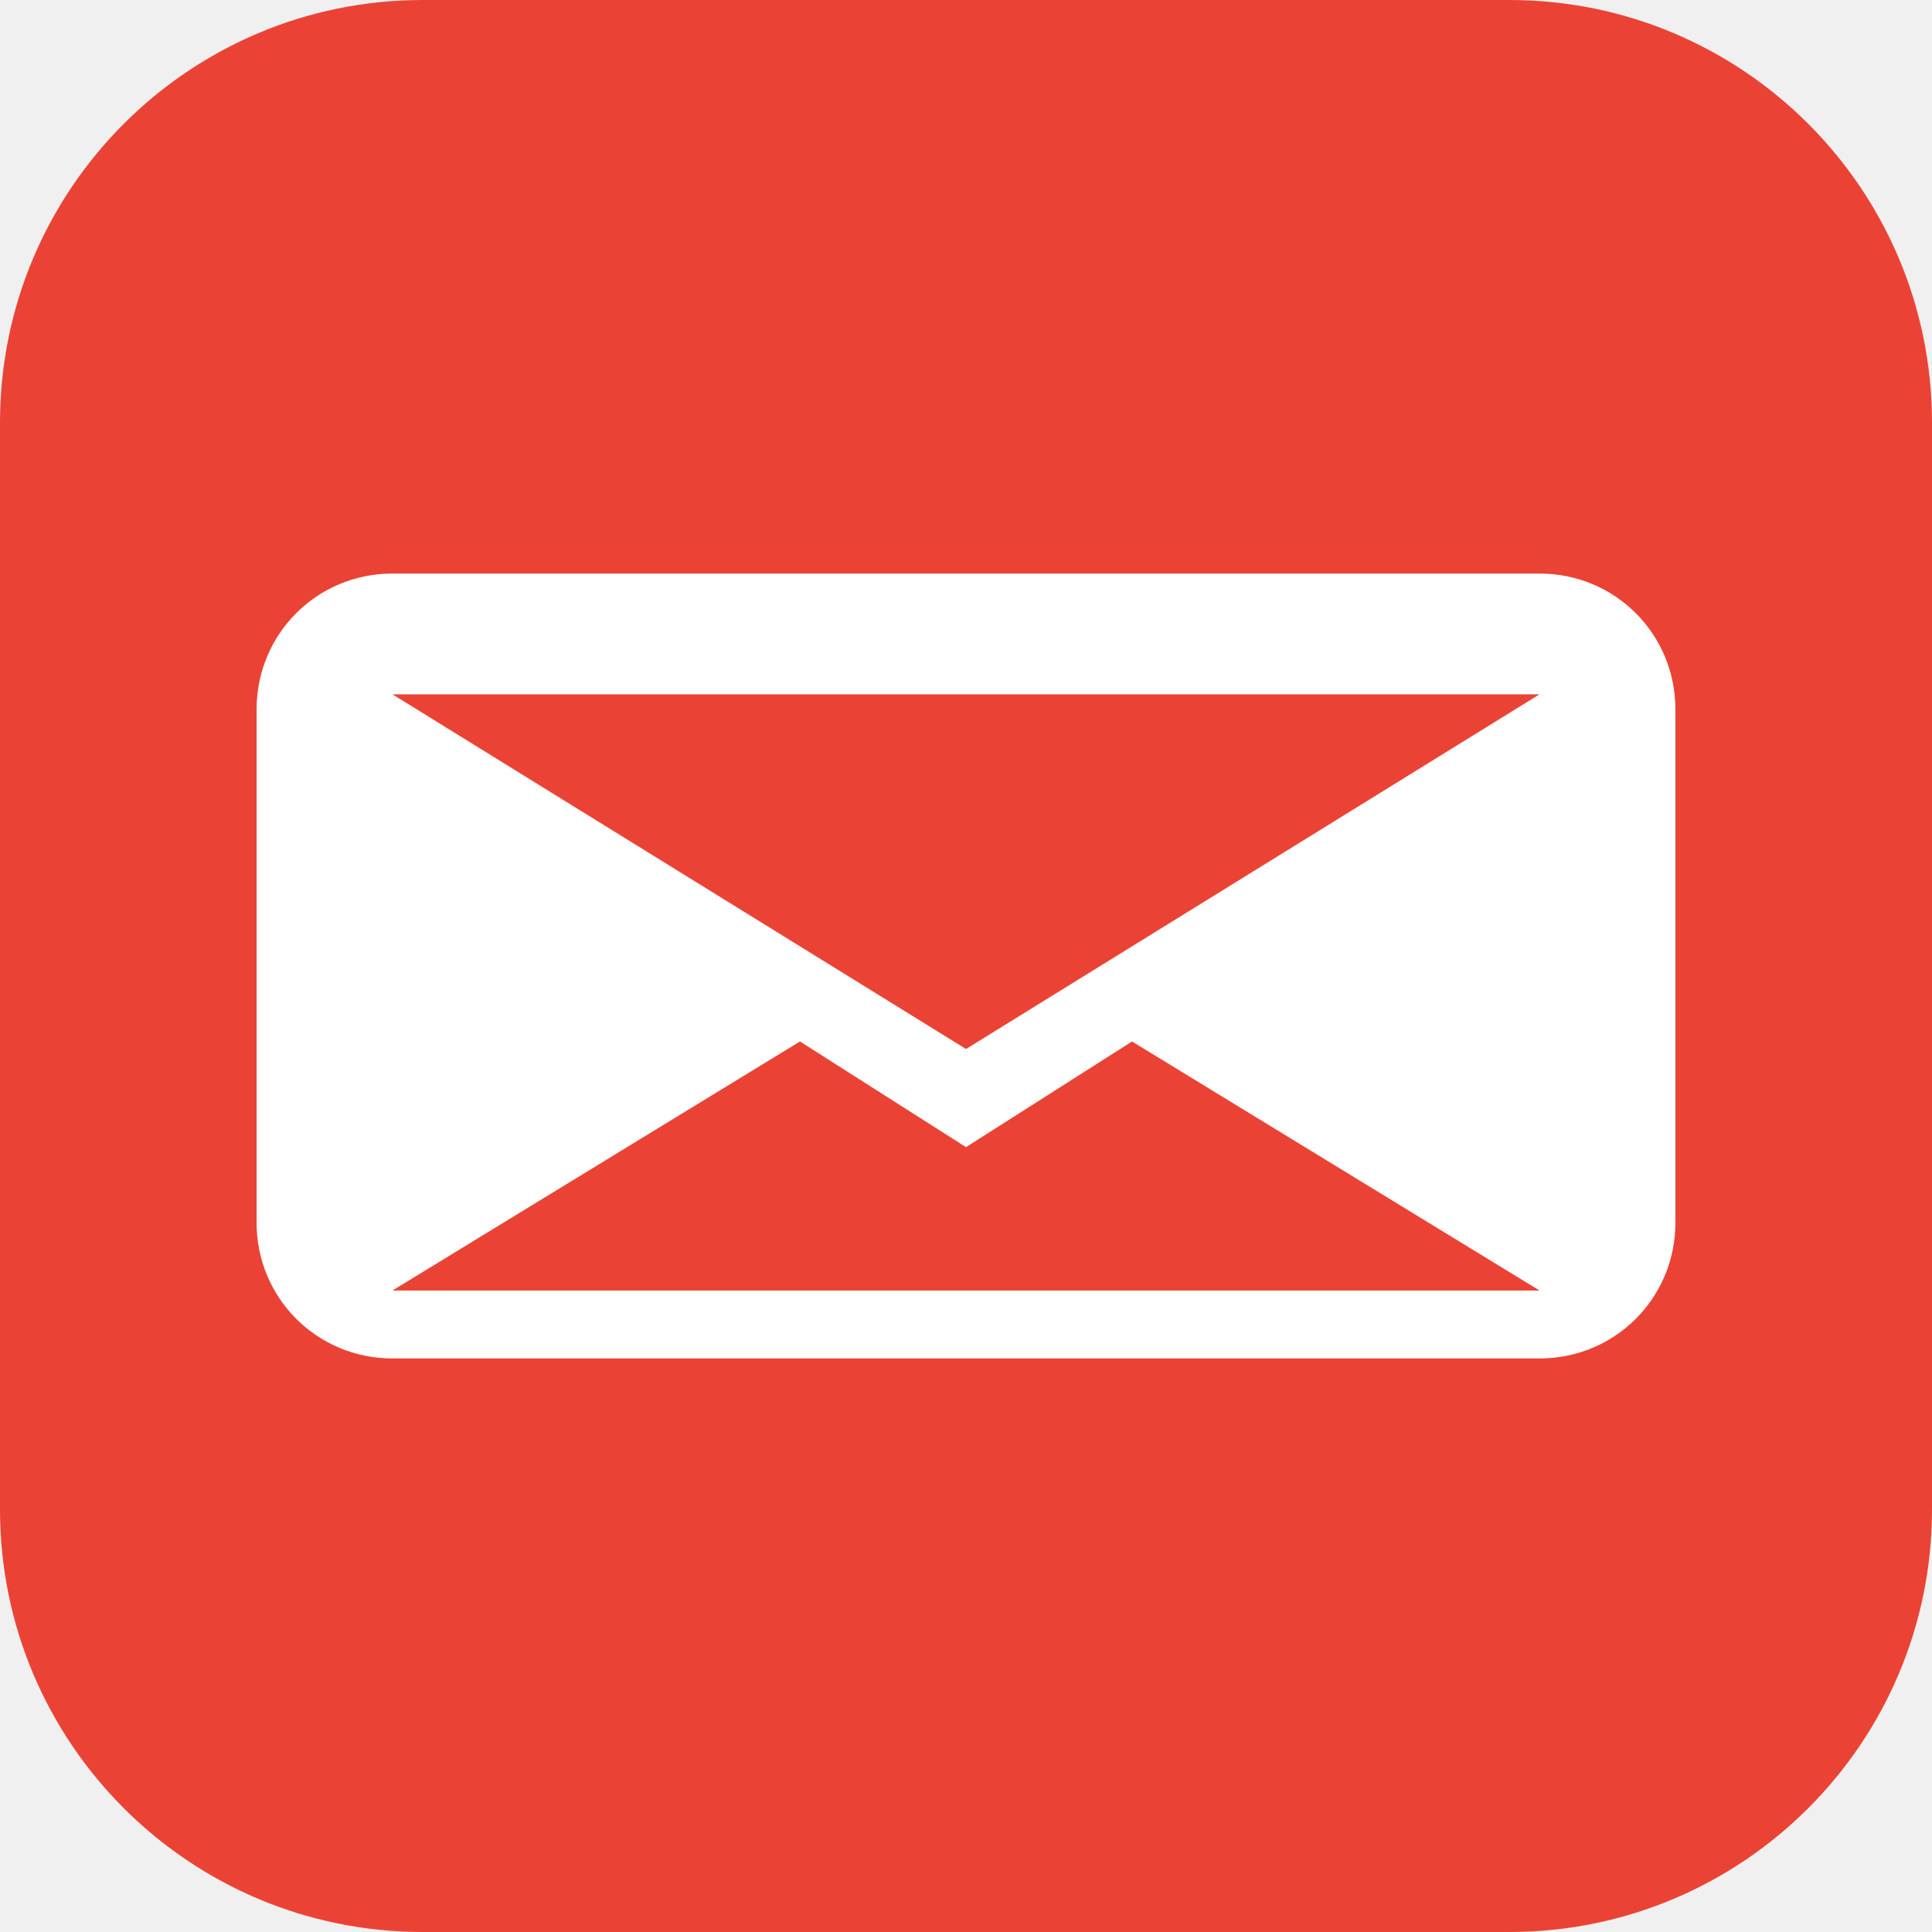
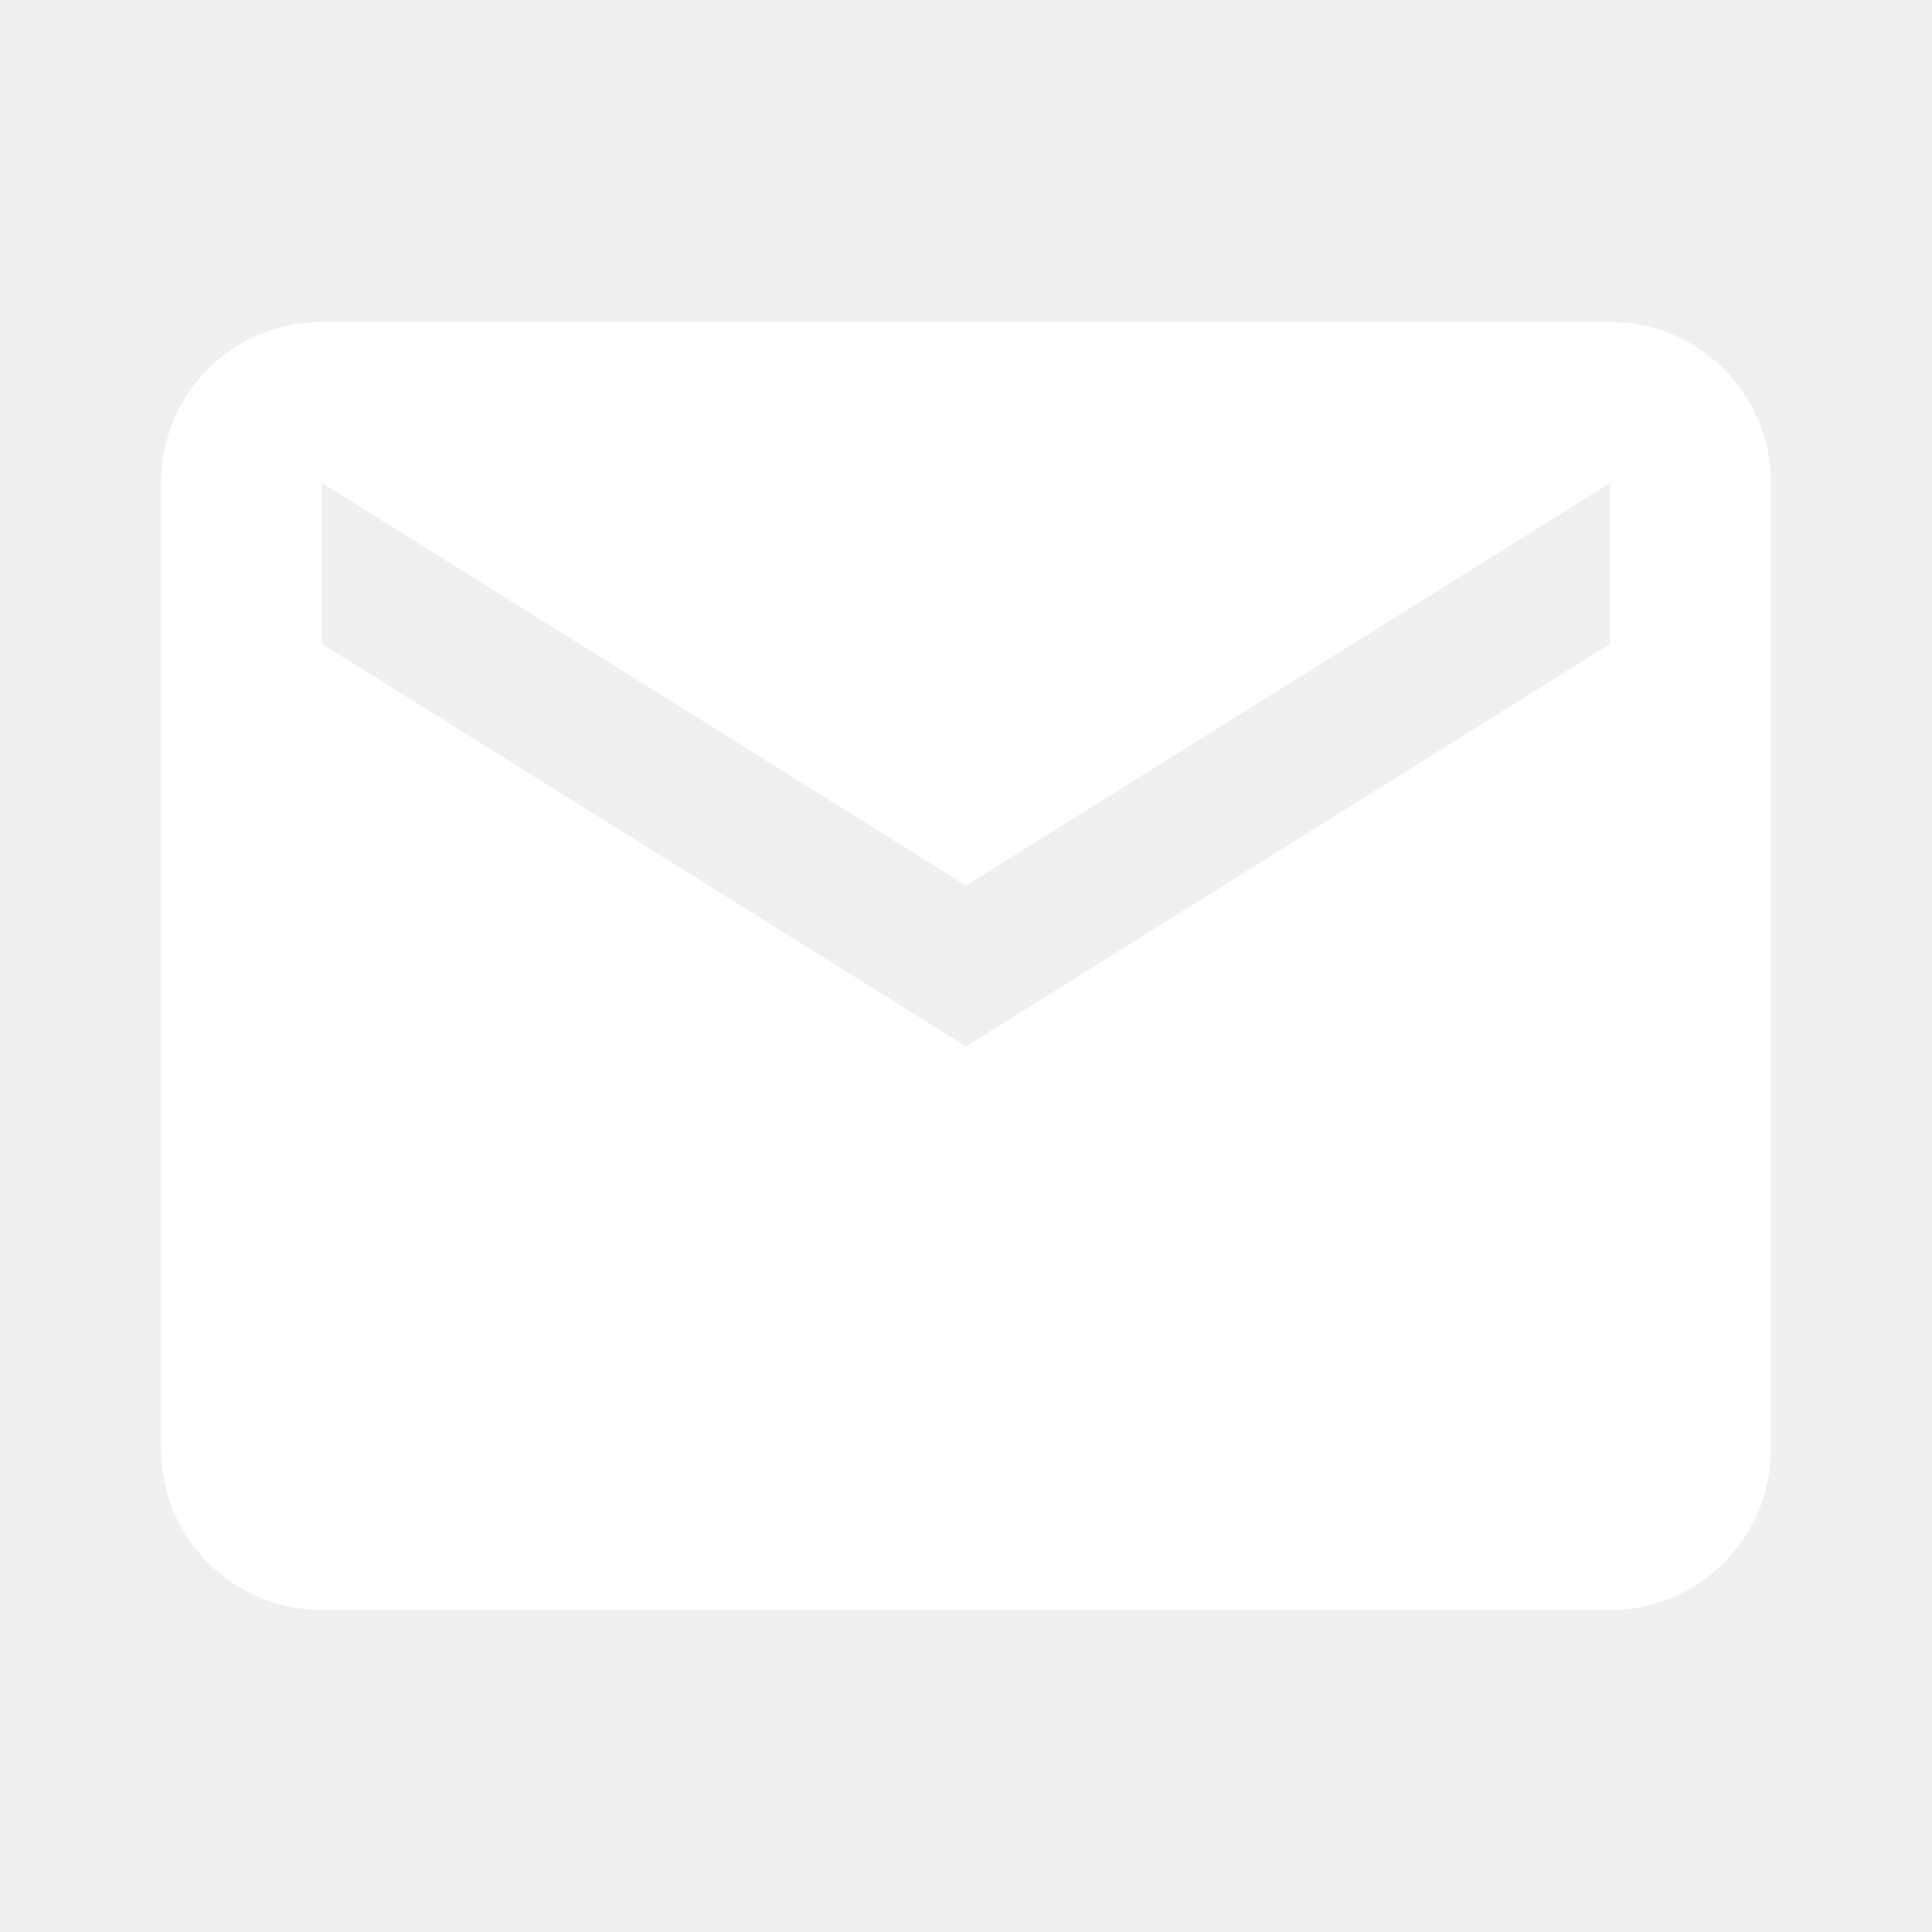
- <svg xmlns="http://www.w3.org/2000/svg" viewBox="0 0 256 256">
-   <rect width="256" height="256" rx="56" fill="#EA4335" />
-   <path fill="#fff" d="M52 76h152c10 0 18 8 18 18v68c0 10-8 18-18 18H52c-10 0-18-8-18-18V94c0-10 8-18 18-18zm76 63 76-47H52l76 47zm-22-1-54 33h152l-54-33-22 14-22-14z" />
+ <svg xmlns="http://www.w3.org/2000/svg" width="1em" height="1em" viewBox="0 0 24 24">
+   <path fill="#ffffff" d="m20 8l-8 5l-8-5V6l8 5l8-5m0-2H4c-1.11 0-2 .89-2 2v12a2 2 0 0 0 2 2h16a2 2 0 0 0 2-2V6a2 2 0 0 0-2-2" />
</svg>
